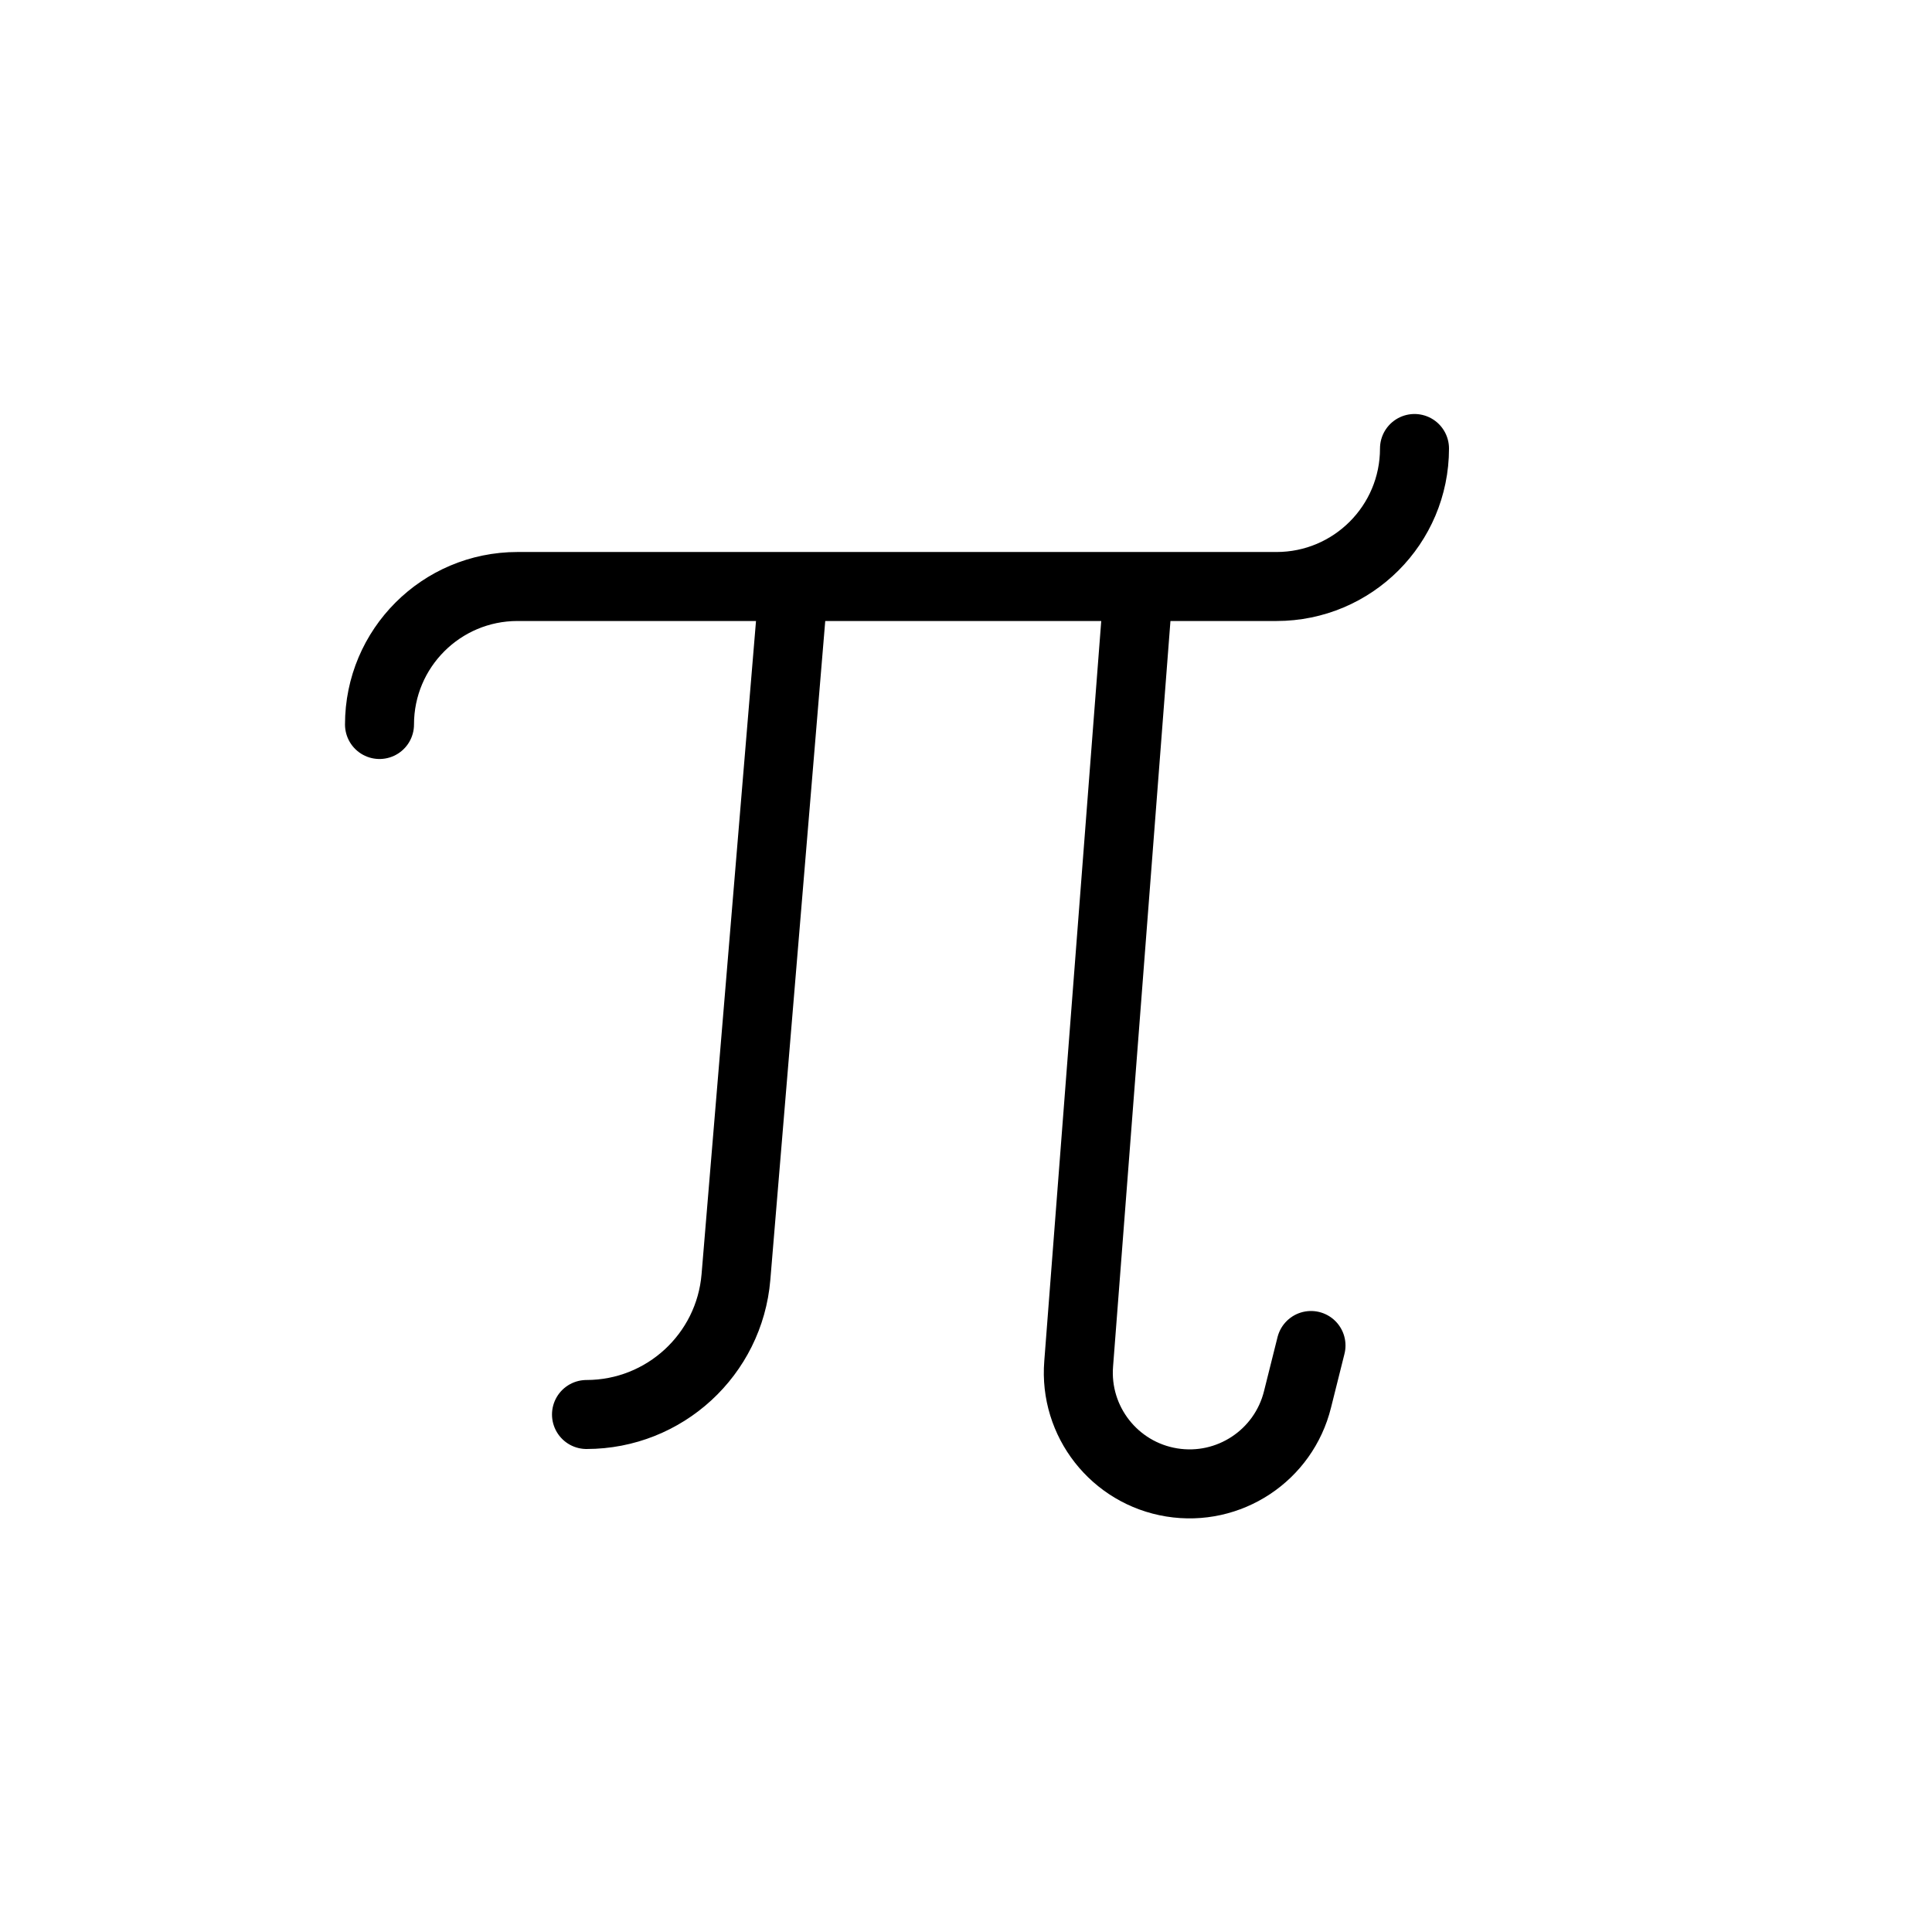
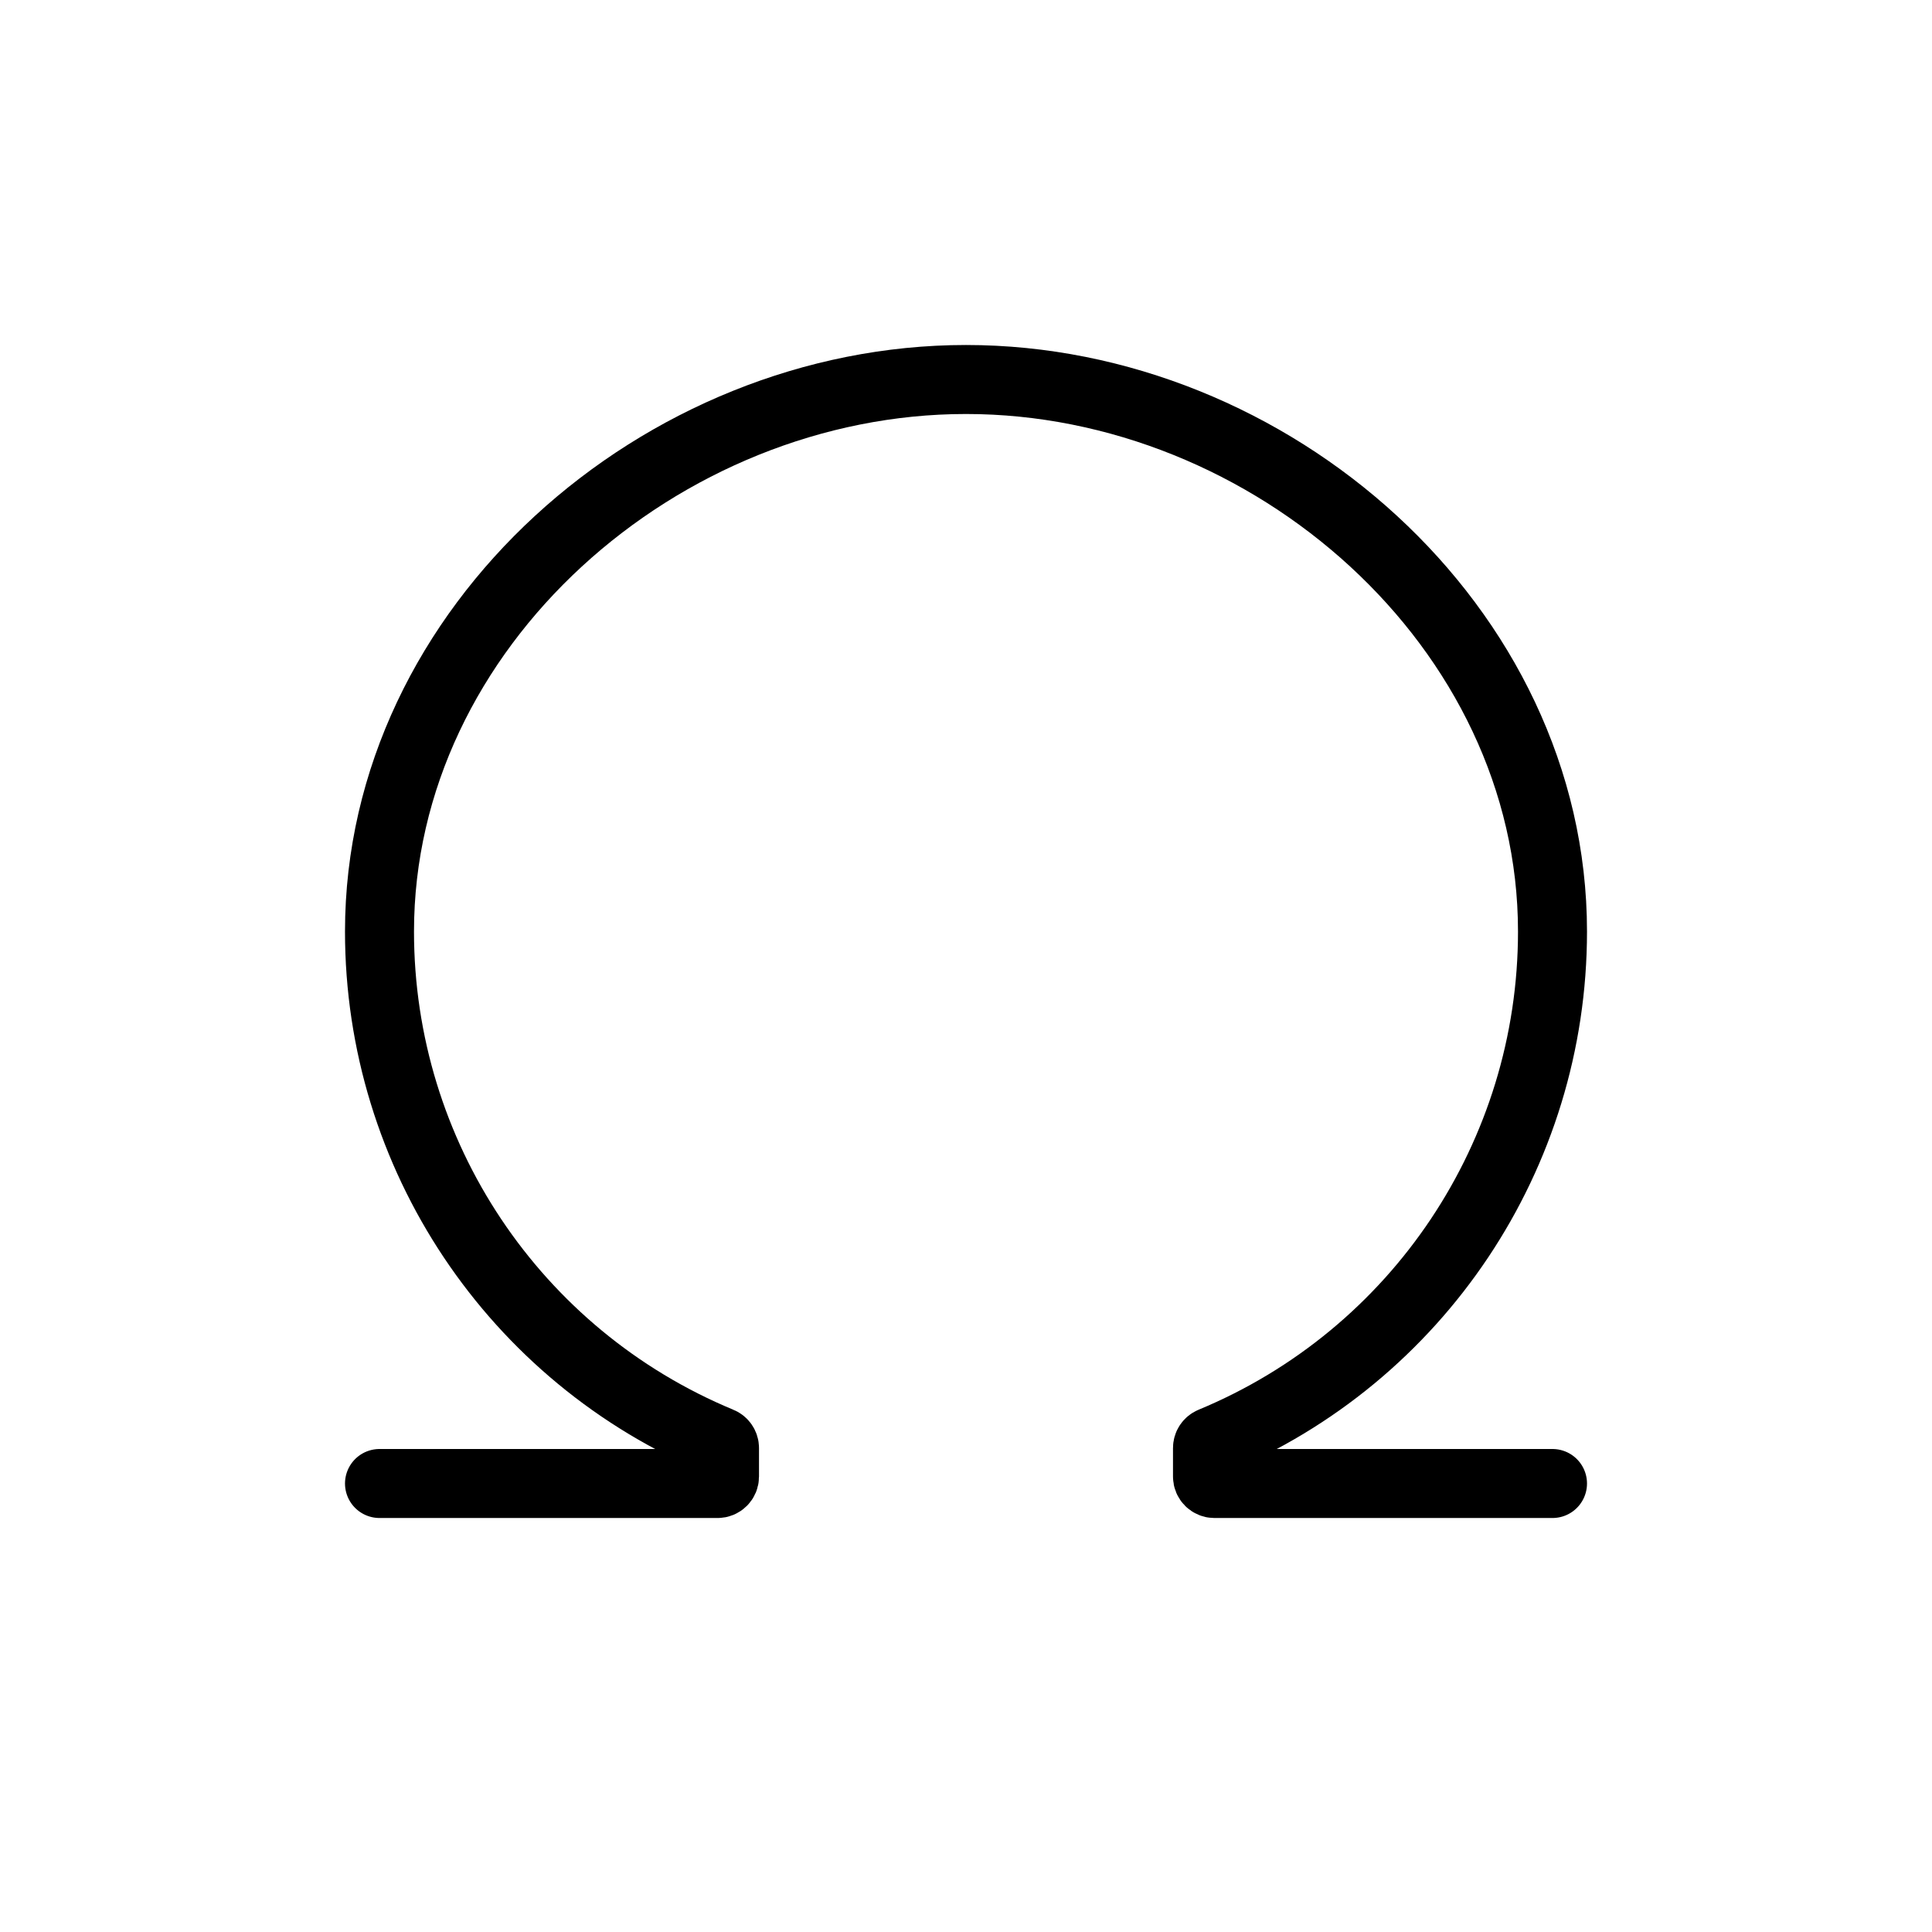
<svg xmlns="http://www.w3.org/2000/svg" width="28" height="28" viewBox="0 0 28 28" stroke="currentColor" stroke-linecap="round" stroke-linejoin="round" fill="none">
-   <path d="m11.5 8.5-.834 10.007A2.174 2.174 0 0 1 8.5 20.5m8-12-.867 11.264a1.612 1.612 0 0 0 3.172.515L19 19.5m1.5-13a2 2 0 0 1-2 2h-11a2 2 0 0 0-2 2" class="icon-gray-primary" />
+   <path d="M5.5 21.5h4.9a.1.1 0 0 0 .1-.1v-.414a.1.1 0 0 0-.063-.093A8.002 8.002 0 0 1 5.5 13.5c0-4.418 4.082-8 8.5-8s8.5 3.582 8.5 8a8.002 8.002 0 0 1-4.938 7.393.1.1 0 0 0-.062.093v.414a.1.1 0 0 0 .1.1h4.9" class="icon-gray-primary" />
</svg>
